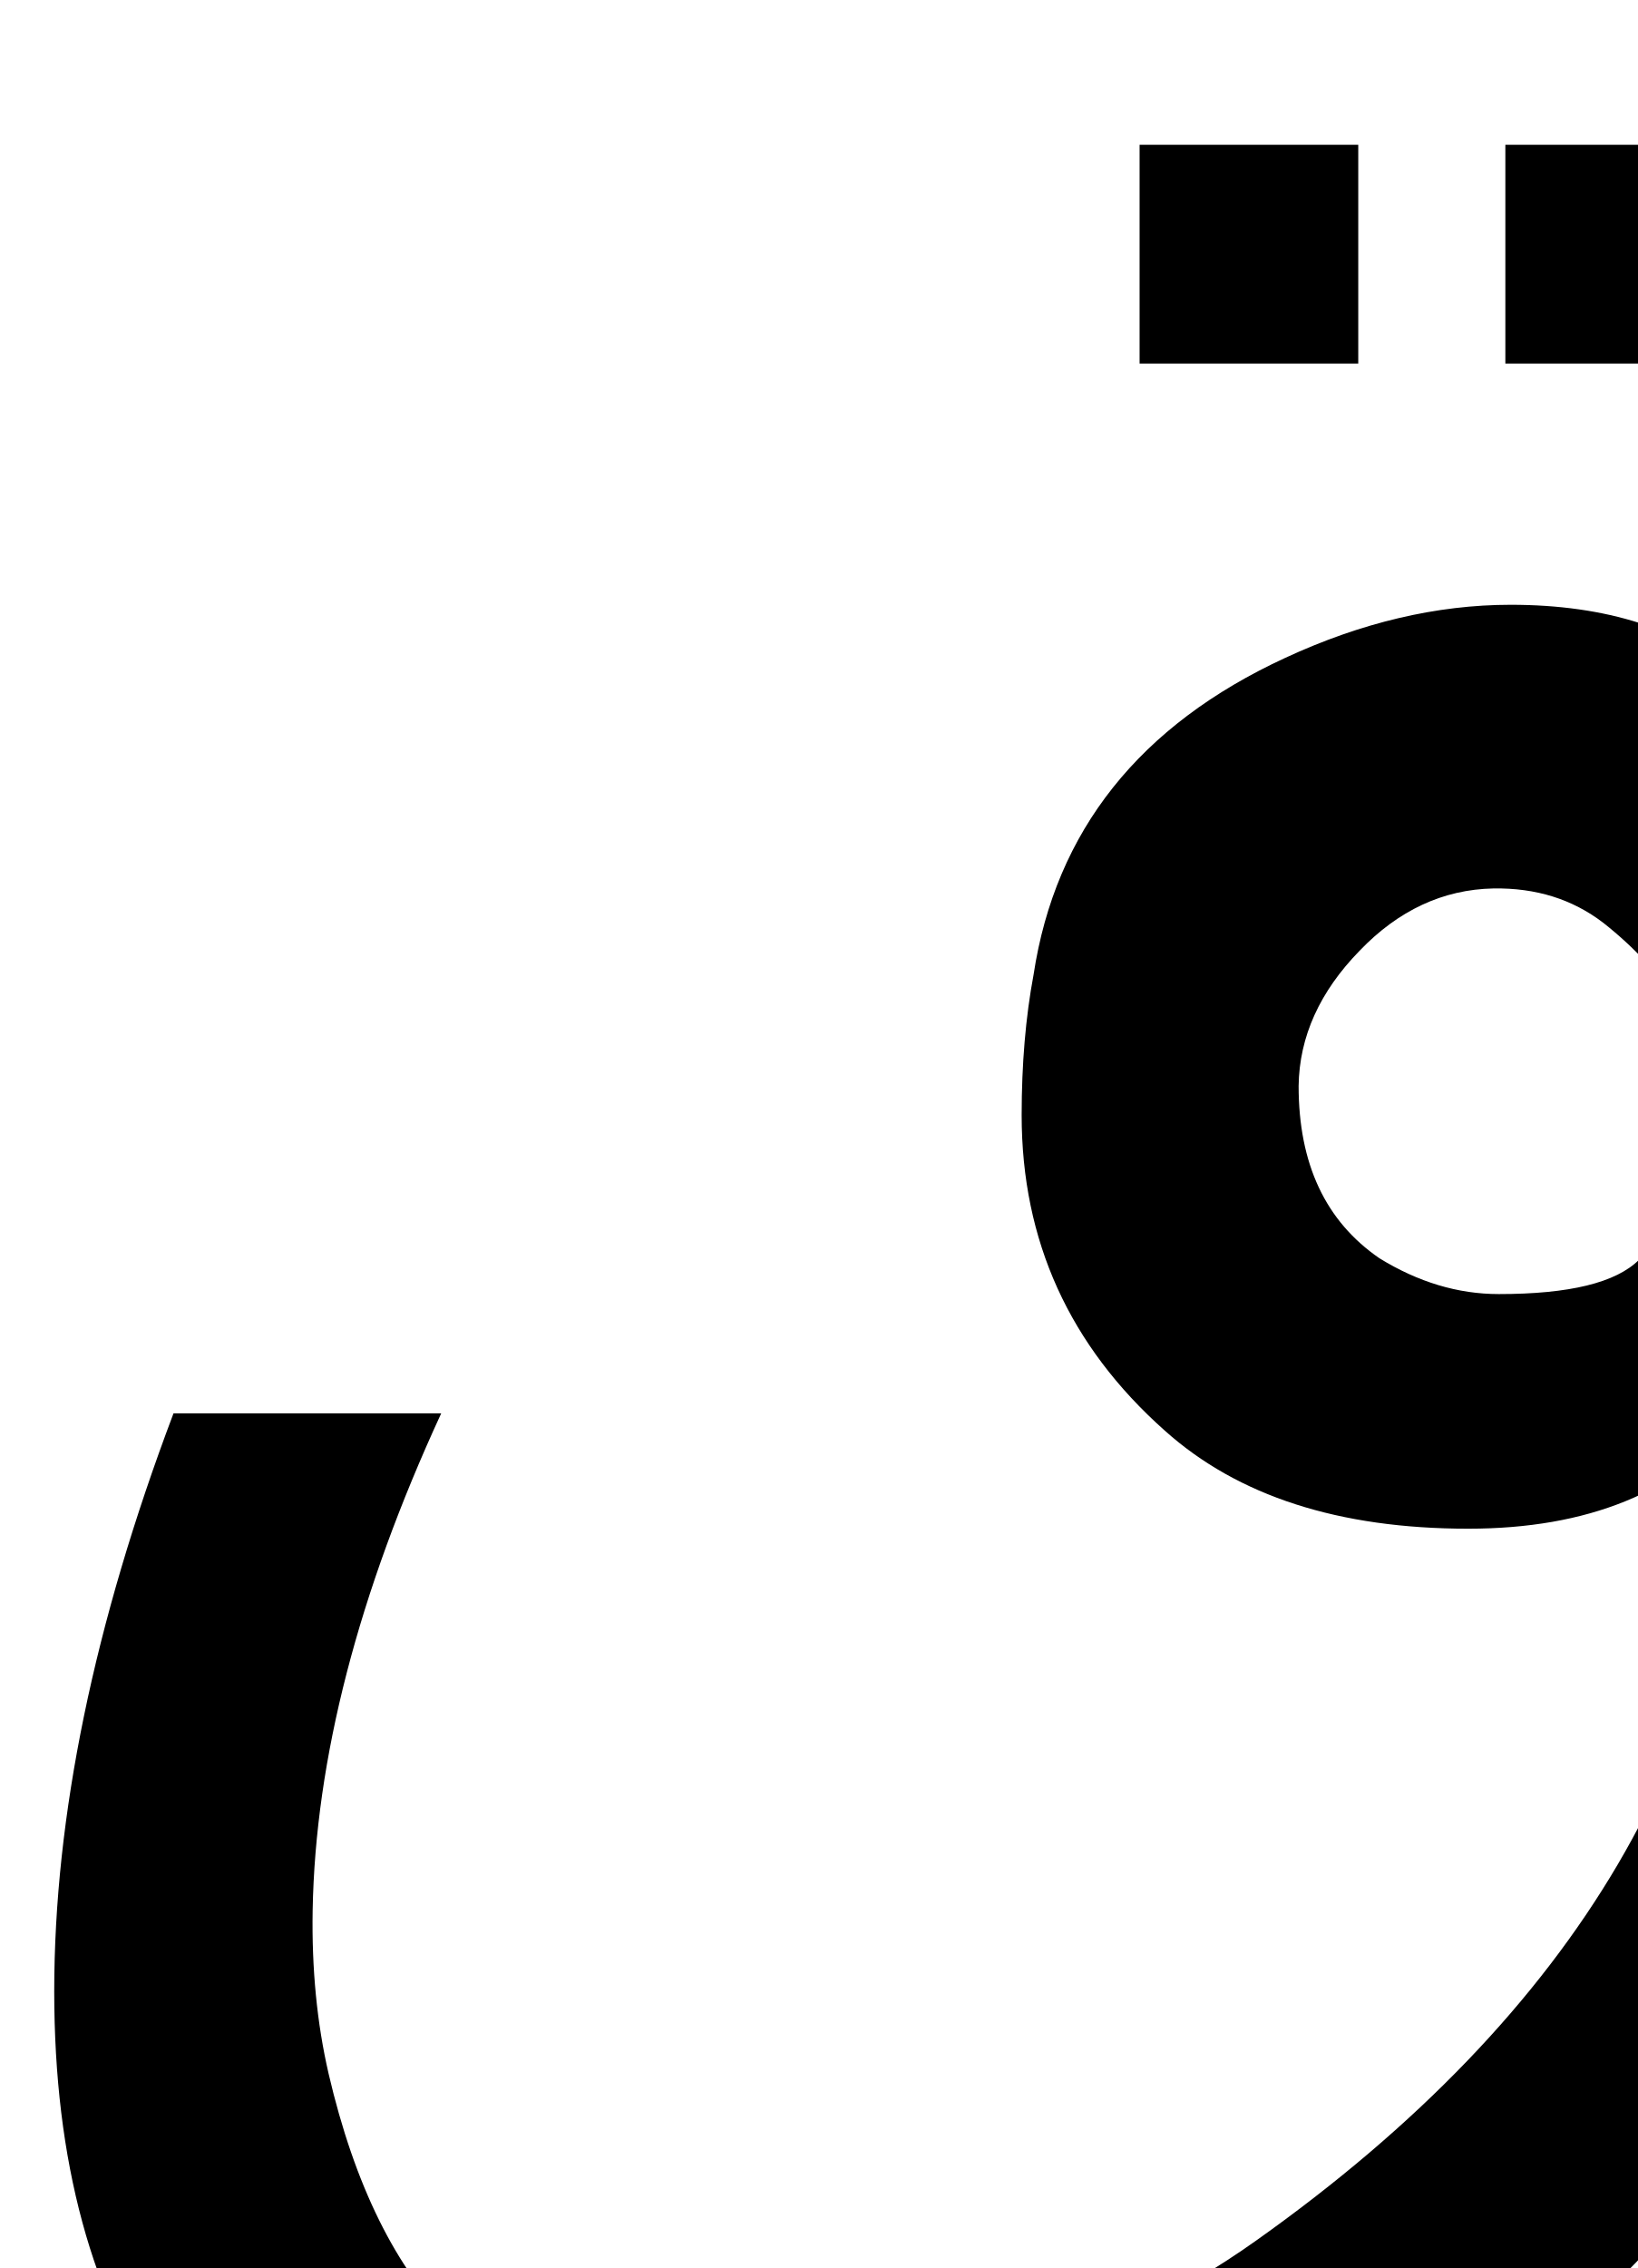
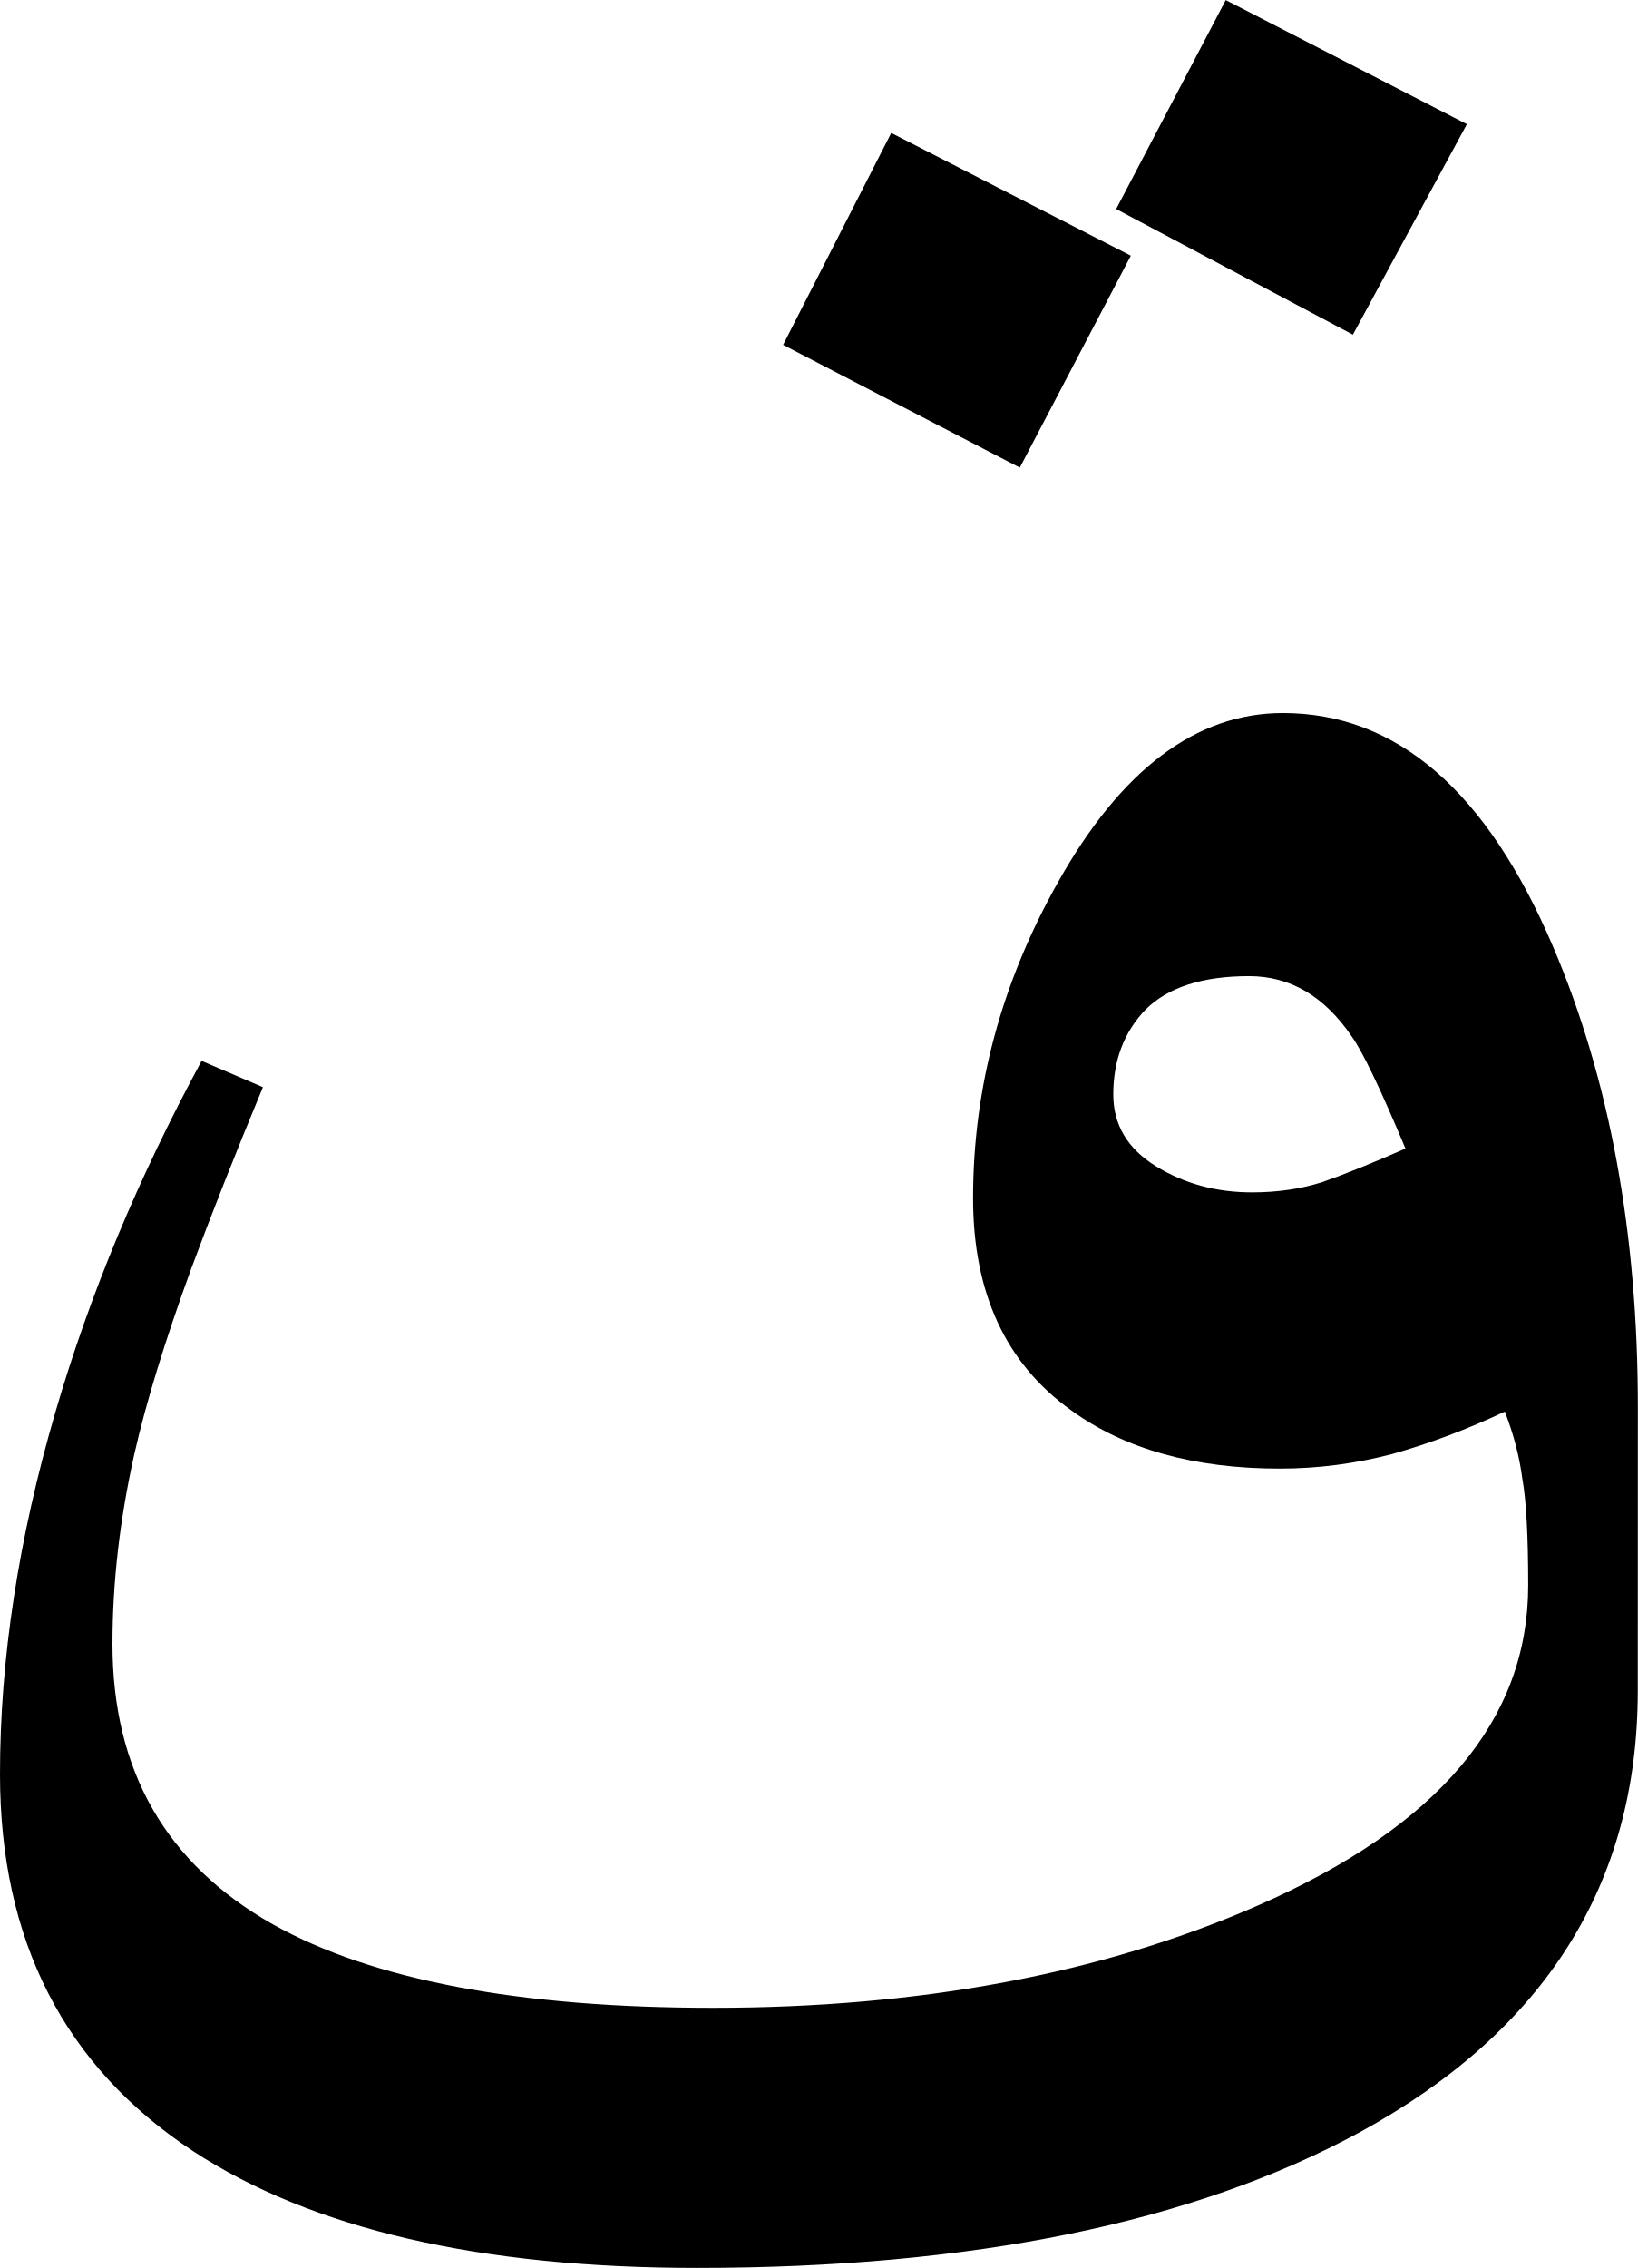
<svg xmlns="http://www.w3.org/2000/svg" width="19.31mm" height="26.734mm" version="1.1" viewBox="0 0 19.31 26.734">
-   <g transform="translate(-52.97 -83.293)">
-     <text x="51.764" y="107.391" fill="#000000" font-family="'Noto Sans Tamil'" font-size="35.278px" stroke-width=".265" xml:space="preserve">
-       <tspan x="51.764" y="107.391" font-family="Helvetica" stroke-width=".265">ق</tspan>
-     </text>
+   <g transform="translate(-37.95 -27.557)" stroke-width=".265" aria-label="ق">
+     <path d="m55.245 29.021-1.344 2.481-2.791-1.481 1.292-2.463zm-3.962 1.55-1.309 2.498-2.791-1.447 1.275-2.498zm5.977 16.915q0 3.411-3.273 5.202-2.946 1.602-7.82 1.602-3.841 0-5.943-1.378-2.274-1.499-2.274-4.444 0-2.033 0.655-4.272 0.603-2.067 1.722-4.134l0.723 0.31q-0.5 1.206-0.844 2.136-0.465 1.275-0.672 2.188-0.258 1.154-0.258 2.239 0 2.239 1.895 3.307 1.757 0.982 5.185 0.982 3.669 0 6.425-1.206 3.187-1.395 3.187-3.772 0-0.878-0.069-1.258-0.052-0.396-0.207-0.792-0.655 0.31-1.326 0.5-0.655 0.172-1.326 0.172-1.516 0-2.463-0.689-1.154-0.827-1.154-2.498 0-1.946 0.999-3.721 1.12-1.998 2.653-1.998 2.015 0 3.187 2.756 0.999 2.343 0.999 5.426zm-2.739-6.391q-0.448-1.068-0.637-1.326-0.482-0.706-1.206-0.706-0.827 0-1.223 0.396-0.379 0.396-0.379 0.999 0 0.534 0.5 0.844 0.5 0.31 1.137 0.31 0.448 0 0.827-0.121 0.396-0.138 0.982-0.396z" />
  </g>
</svg>
